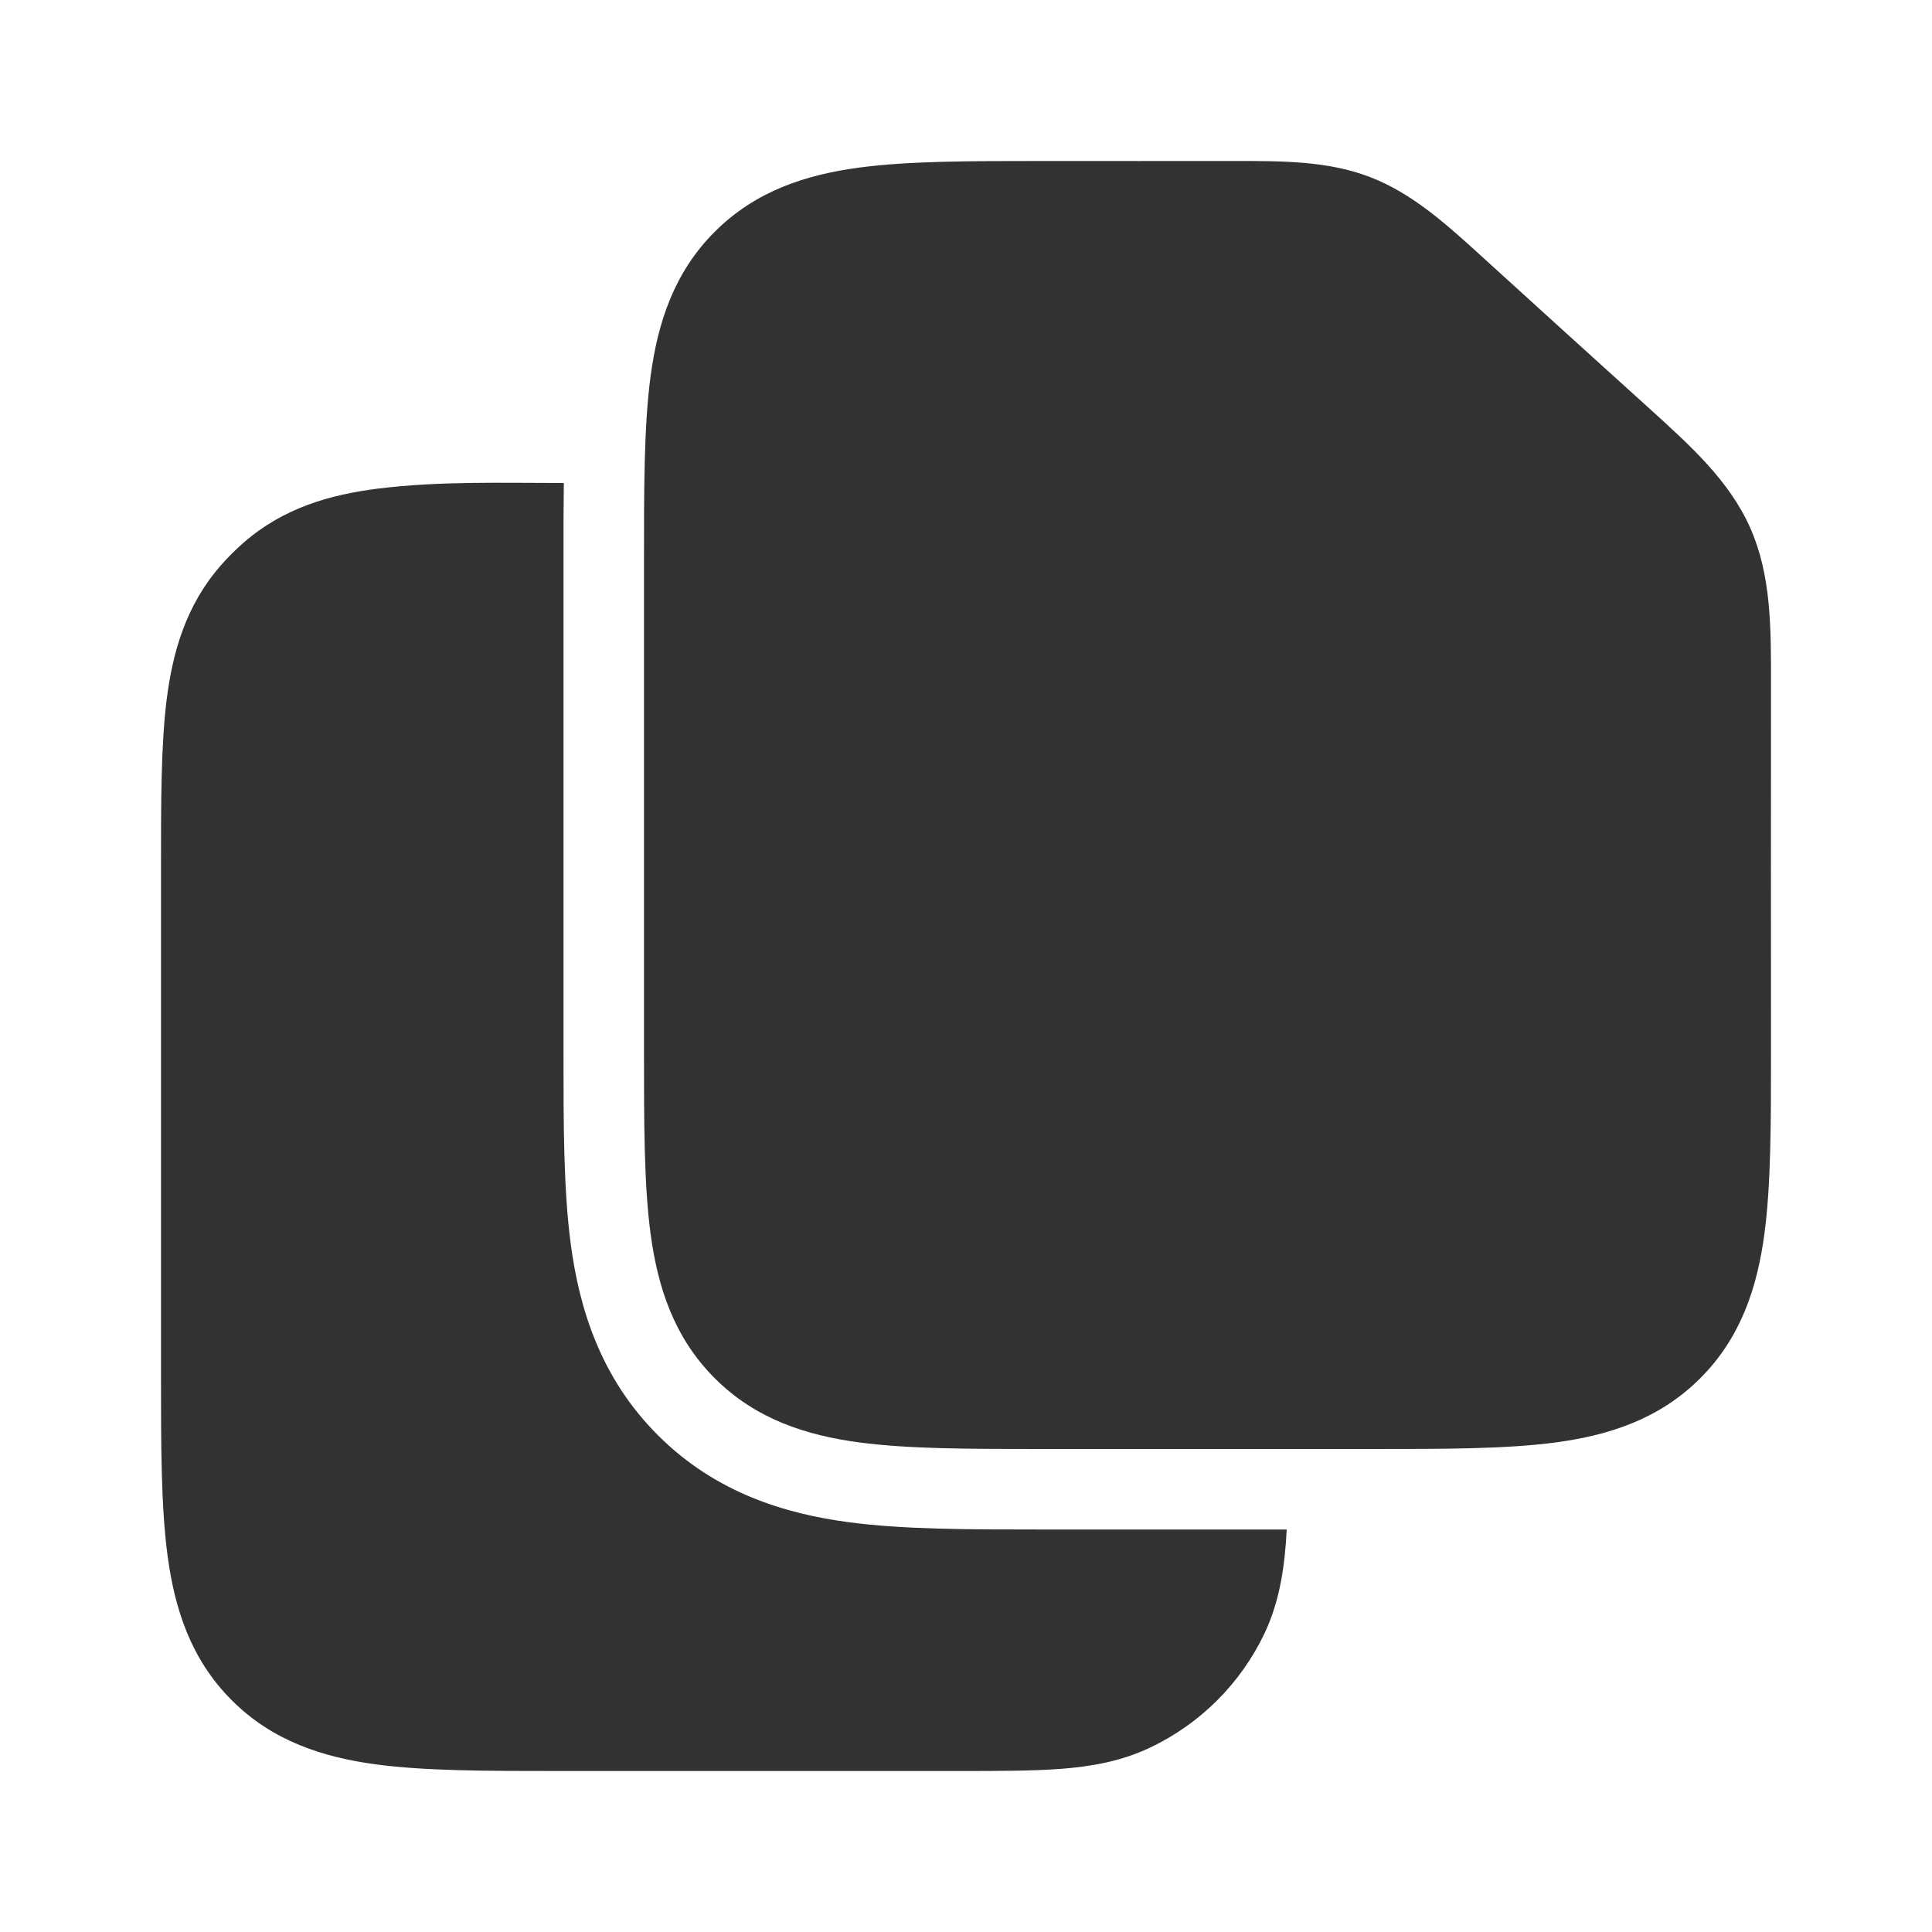
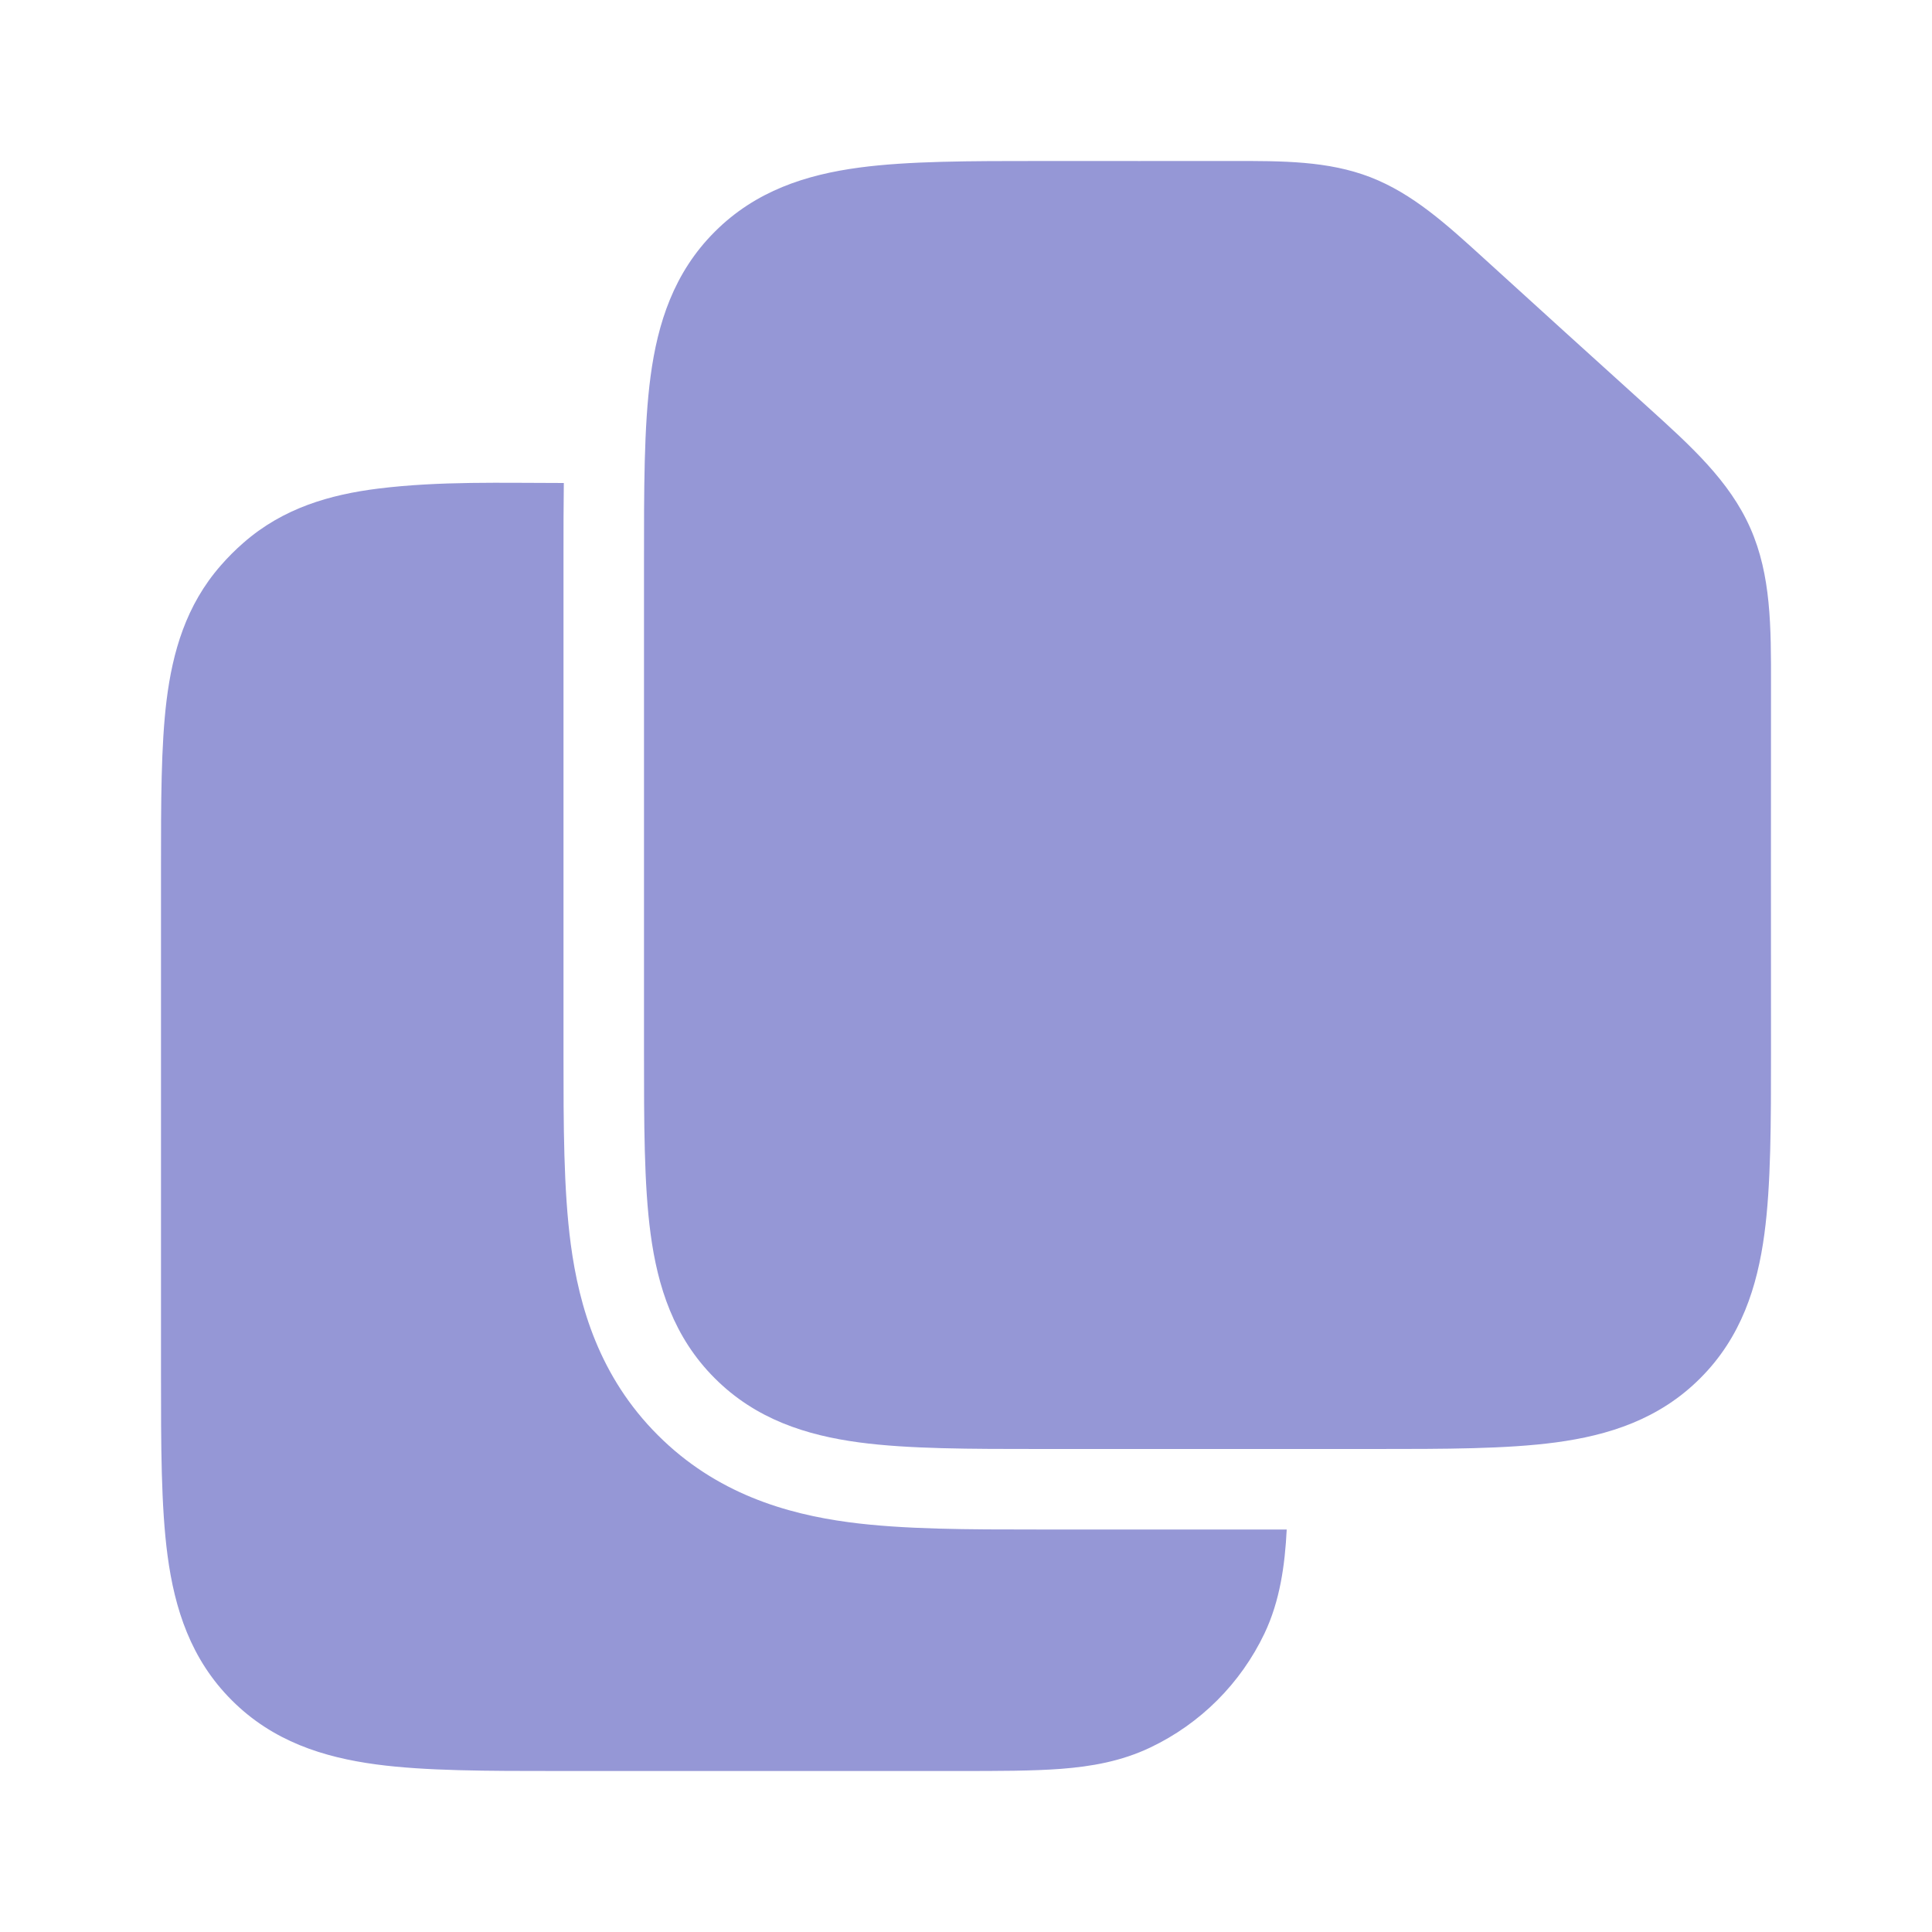
<svg xmlns="http://www.w3.org/2000/svg" width="800px" height="800px" viewBox="0 0 24 24" fill="none">
  <rect width="24" height="24" fill="white" />
-   <path fill-rule="evenodd" clip-rule="evenodd" d="M15.299 2C15.934 1.999 16.496 1.998 17.023 2.201C17.549 2.405 17.965 2.783 18.434 3.21C19.112 3.827 19.79 4.443 20.47 5.057C21.007 5.543 21.484 5.974 21.743 6.56C22.002 7.145 22.001 7.788 22 8.512C21.998 10.03 22 11.548 22 13.066C22 13.952 22 14.716 21.918 15.328C21.83 15.983 21.631 16.612 21.121 17.121C20.612 17.631 19.983 17.83 19.328 17.918C18.716 18 17.952 18 17.066 18H12.934C12.048 18 11.284 18 10.672 17.918C10.017 17.83 9.388 17.631 8.879 17.121C8.369 16.612 8.17 15.983 8.082 15.328C8 14.716 8 13.952 8 13.066L8 7C8 6.085 7.998 5.299 8.082 4.672C8.17 4.017 8.369 3.388 8.879 2.879C9.388 2.369 10.017 2.17 10.672 2.082C11.284 2 12.048 2 12.934 2C12.956 2 12.978 2 13 2C13.767 2 14.533 2.001 15.299 2Z" fill="#323232" />
-   <path d="M15.984 19H12.881C12.037 19 11.218 19 10.539 18.909C9.773 18.806 8.898 18.555 8.172 17.828C7.445 17.102 7.194 16.227 7.091 15.461C7 14.782 7 13.962 7 13.119L7 6.881C7 6.583 7 6.287 7.004 6C6.236 6 5.464 5.975 4.701 6.069C4.1 6.144 3.518 6.31 3.024 6.743C2.924 6.83 2.83 6.924 2.743 7.024C2.31 7.518 2.144 8.1 2.069 8.701C2 9.264 2 9.961 2 10.771L2 17.066C2 17.952 2 18.716 2.082 19.328C2.17 19.983 2.369 20.612 2.879 21.121C3.388 21.631 4.017 21.83 4.672 21.918C5.284 22 6.048 22 6.934 22L11.904 22C12.401 22 12.83 22 13.184 21.973C13.557 21.944 13.929 21.88 14.29 21.708C14.912 21.412 15.412 20.912 15.708 20.291C15.9 19.887 15.962 19.442 15.984 19Z" fill="#323232" />
+   <path fill-rule="evenodd" clip-rule="evenodd" d="M15.299 2C15.934 1.999 16.496 1.998 17.023 2.201C17.549 2.405 17.965 2.783 18.434 3.21C19.112 3.827 19.79 4.443 20.47 5.057C21.007 5.543 21.484 5.974 21.743 6.56C22.002 7.145 22.001 7.788 22 8.512C21.998 10.03 22 11.548 22 13.066C22 13.952 22 14.716 21.918 15.328C21.83 15.983 21.631 16.612 21.121 17.121C20.612 17.631 19.983 17.83 19.328 17.918C18.716 18 17.952 18 17.066 18H12.934C12.048 18 11.284 18 10.672 17.918C10.017 17.83 9.388 17.631 8.879 17.121C8.369 16.612 8.17 15.983 8.082 15.328C8 14.716 8 13.952 8 13.066L8 7C8 6.085 7.998 5.299 8.082 4.672C8.17 4.017 8.369 3.388 8.879 2.879C9.388 2.369 10.017 2.17 10.672 2.082C11.284 2 12.048 2 12.934 2C12.956 2 12.978 2 13 2C13.767 2 14.533 2.001 15.299 2Z" fill="#9597D6" />
+   <path d="M15.984 19H12.881C12.037 19 11.218 19 10.539 18.909C9.773 18.806 8.898 18.555 8.172 17.828C7.445 17.102 7.194 16.227 7.091 15.461C7 14.782 7 13.962 7 13.119L7 6.881C7 6.583 7 6.287 7.004 6C6.236 6 5.464 5.975 4.701 6.069C4.1 6.144 3.518 6.31 3.024 6.743C2.924 6.83 2.83 6.924 2.743 7.024C2.31 7.518 2.144 8.1 2.069 8.701C2 9.264 2 9.961 2 10.771L2 17.066C2 17.952 2 18.716 2.082 19.328C2.17 19.983 2.369 20.612 2.879 21.121C3.388 21.631 4.017 21.83 4.672 21.918C5.284 22 6.048 22 6.934 22L11.904 22C12.401 22 12.83 22 13.184 21.973C13.557 21.944 13.929 21.88 14.29 21.708C14.912 21.412 15.412 20.912 15.708 20.291C15.9 19.887 15.962 19.442 15.984 19Z" fill="#9597D6" />
</svg>
